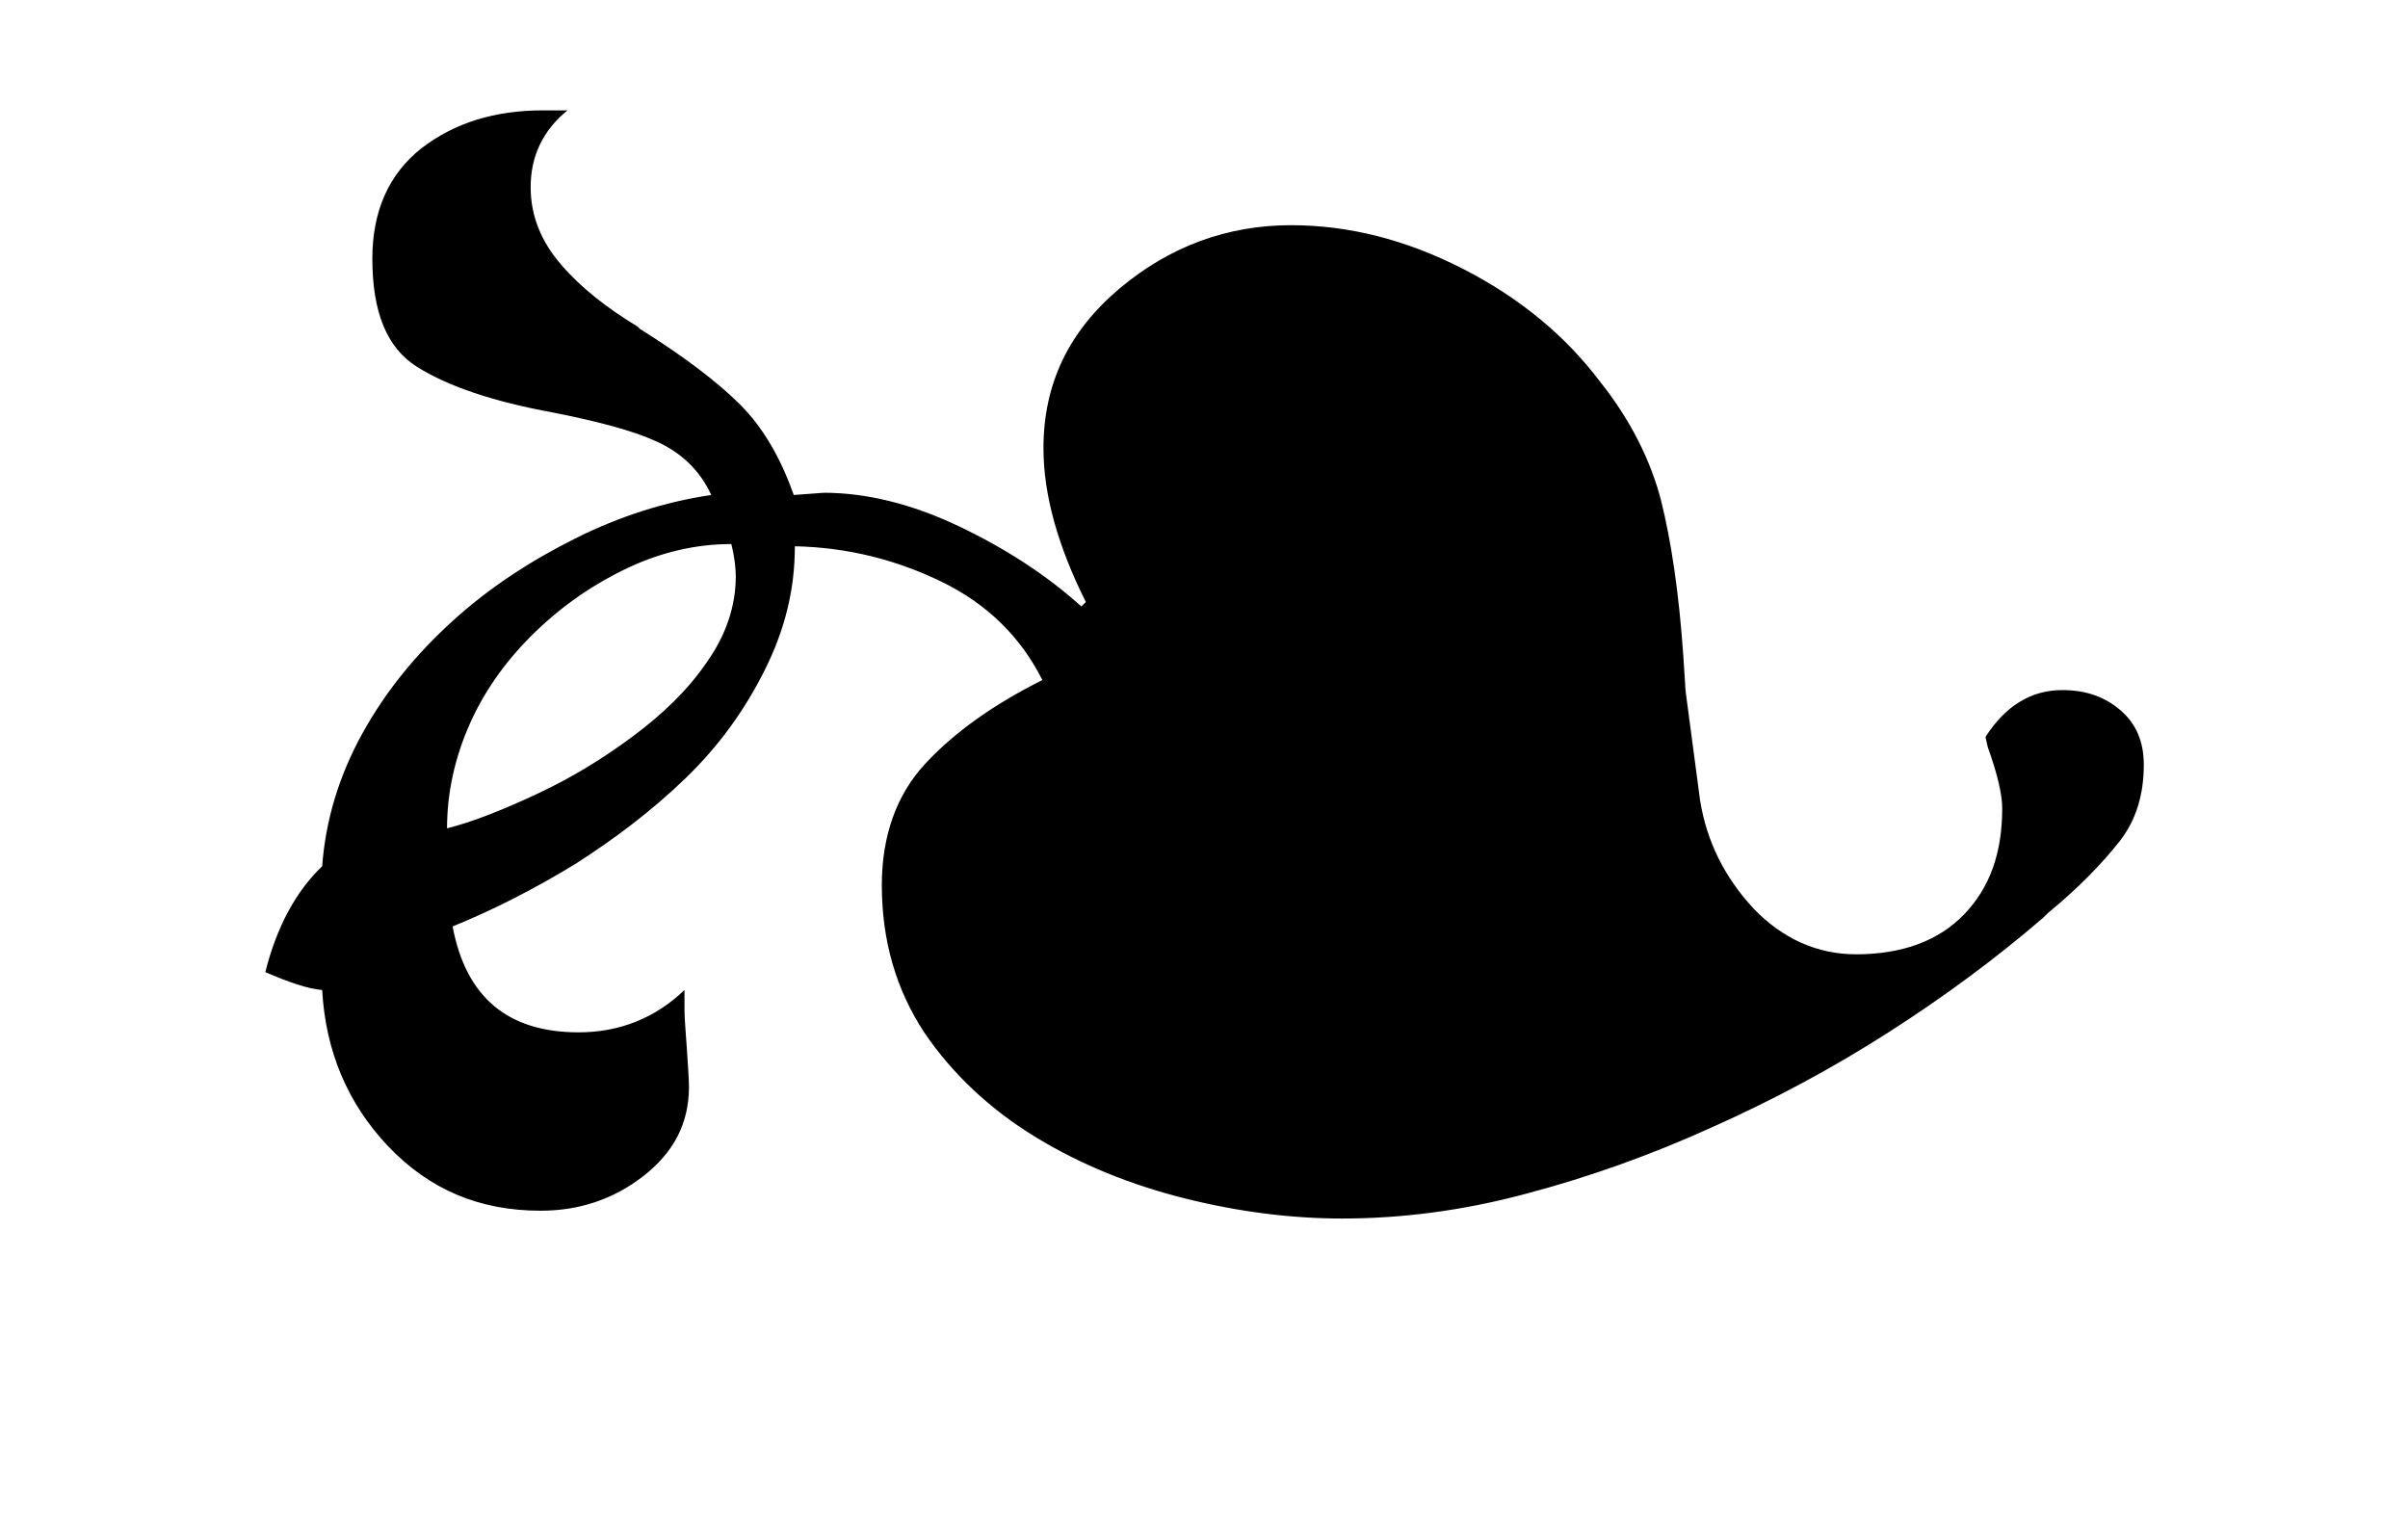
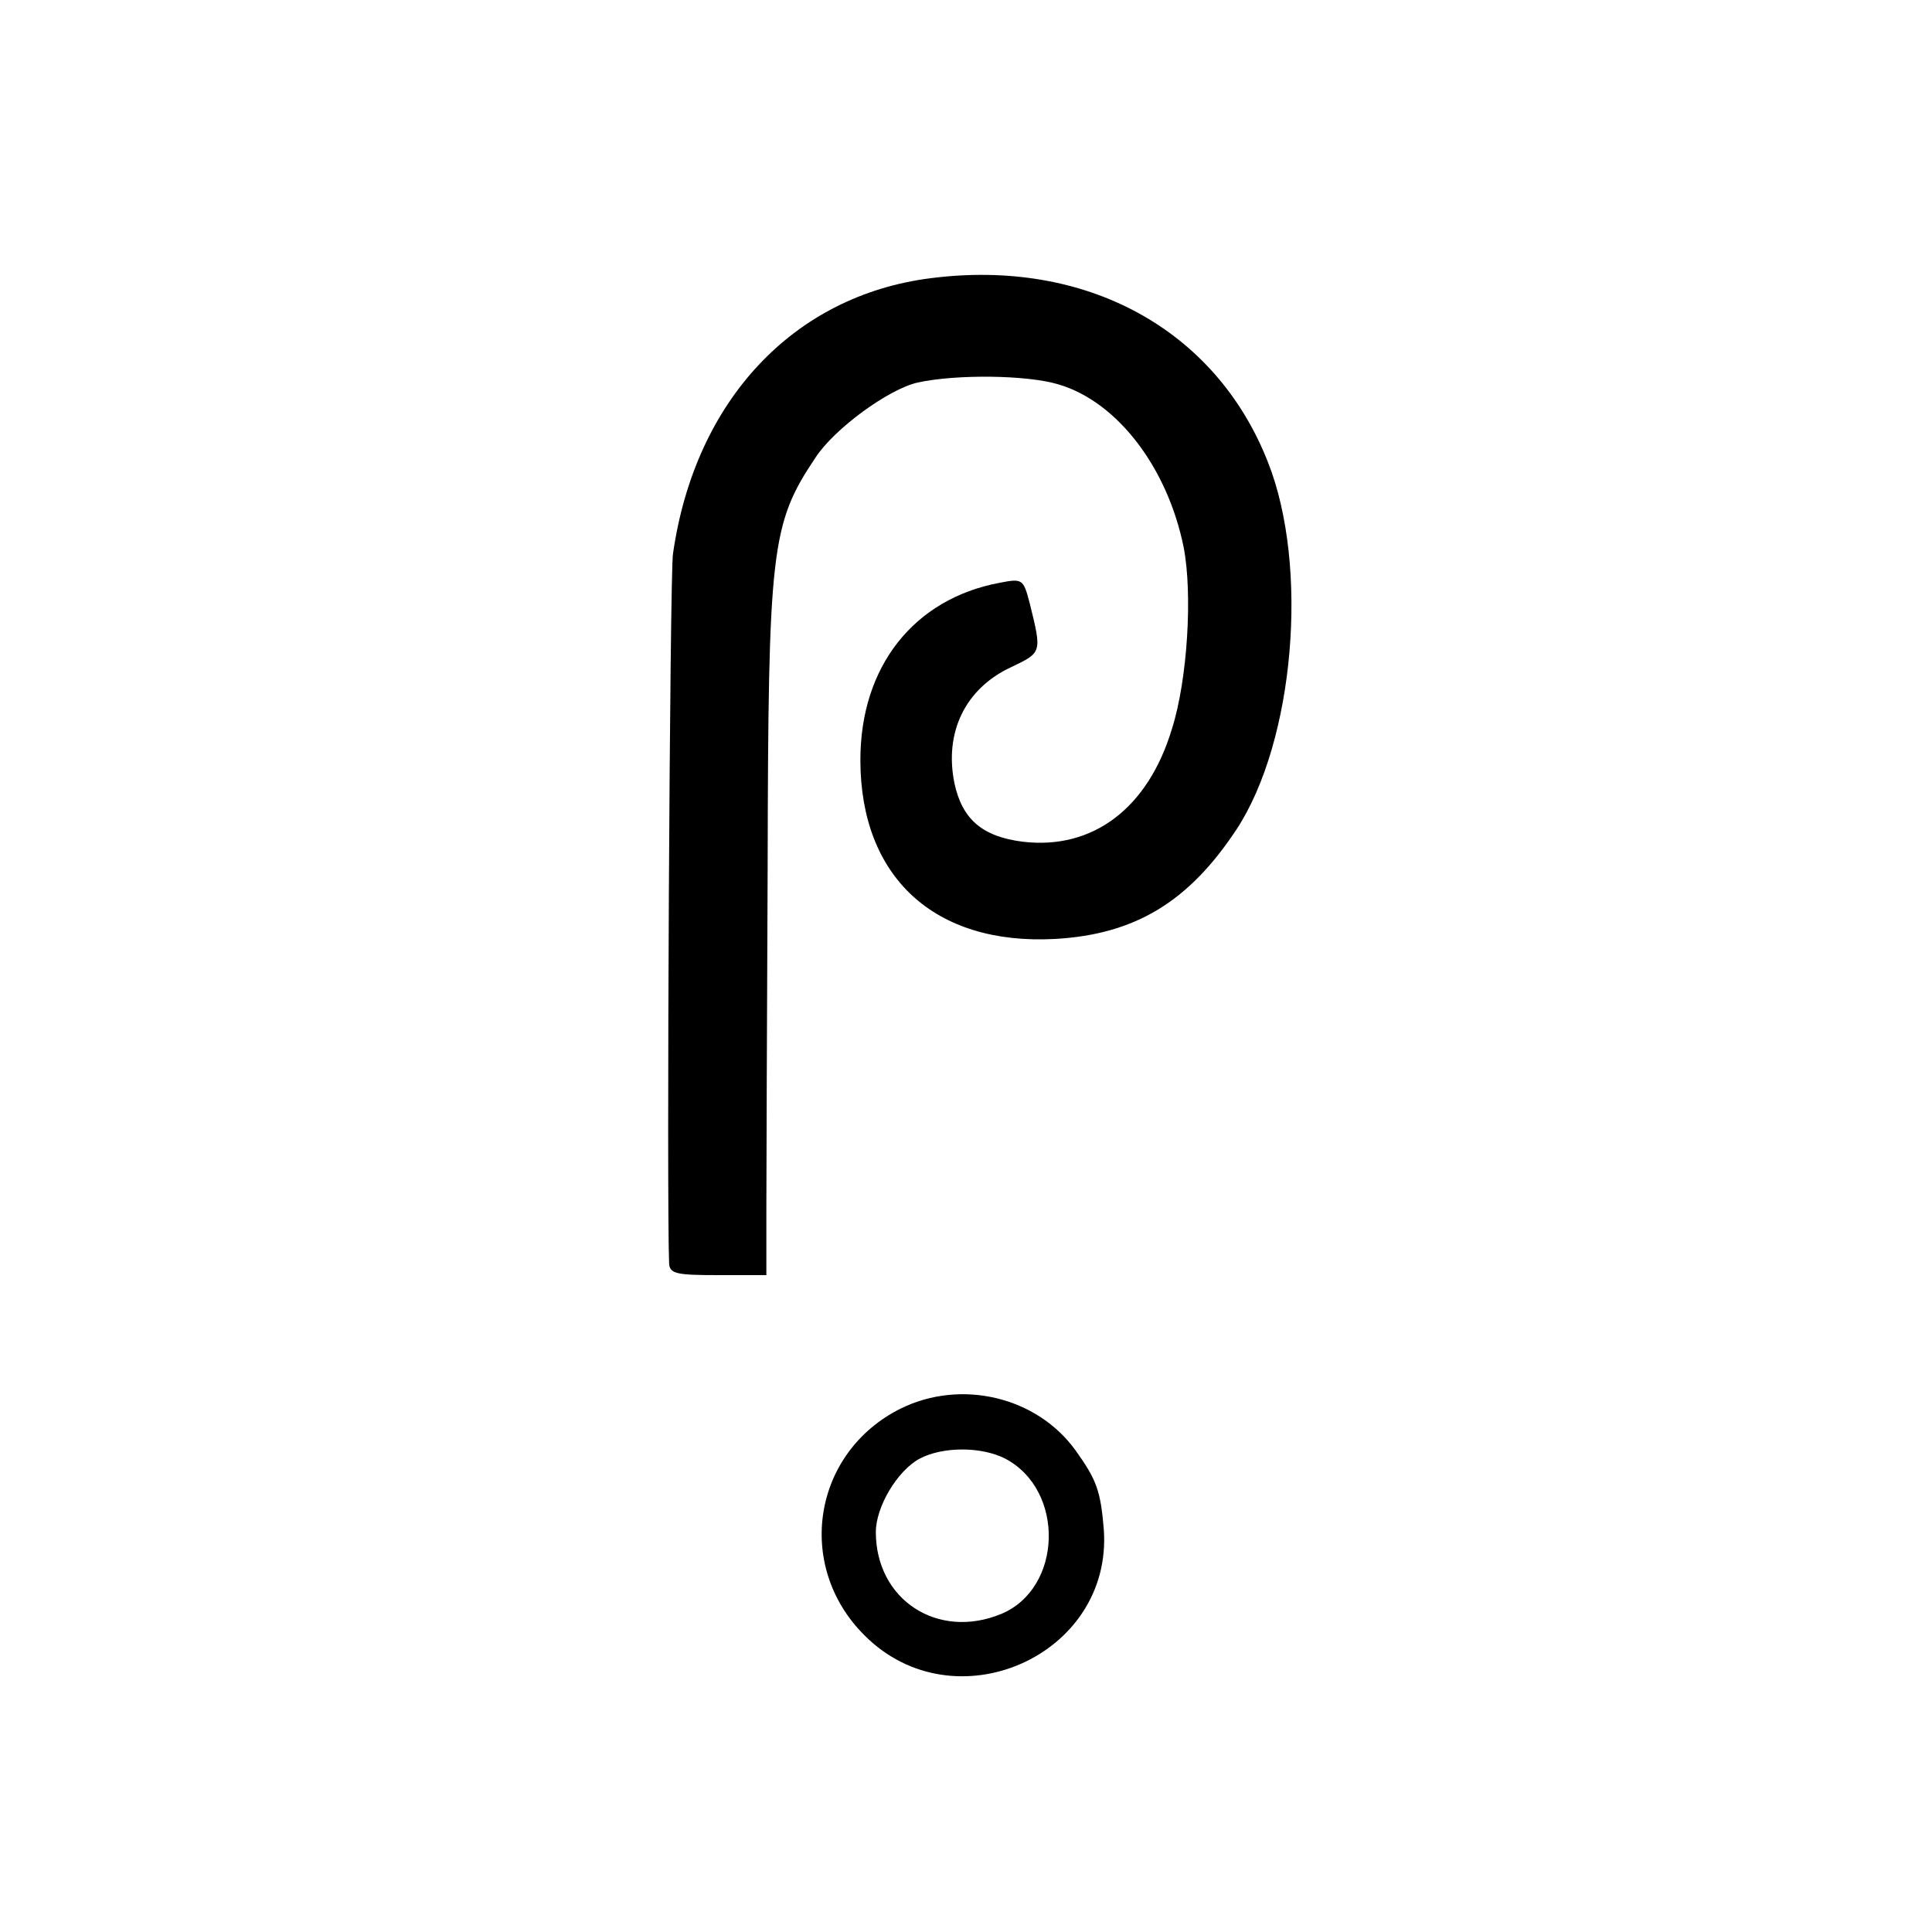
- <svg xmlns="http://www.w3.org/2000/svg" viewBox="0 0 216 136.2">
-   <path d="M149 44.9c0.9 3.6 1.6 8.2 2 14l0.2 3.1 1.3 9.8c0.6 3.7 2.2 6.9 4.8 9.7 2.6 2.7 5.7 4.1 9.2 4.1 4.1 0 7.4-1.2 9.7-3.6 2.3-2.4 3.4-5.5 3.4-9.5 0-1.2-0.4-3-1.3-5.5l-0.2-0.9c1.8-2.8 4.1-4.2 6.9-4.2 2.1 0 3.8 0.6 5.2 1.8 1.4 1.2 2.1 2.8 2.1 4.9 0 2.7-0.7 5-2.2 6.9-1.5 1.9-3.6 4.1-6.4 6.4l-0.4 0.4c-4.3 3.7-8.9 7.1-13.9 10.3-5 3.2-10.2 6-15.8 8.5-5.5 2.5-11.1 4.5-16.8 6-5.6 1.5-11.1 2.2-16.4 2.2-4.6 0-9.3-0.6-14.1-1.8-4.8-1.2-9.3-3-13.4-5.5-4.1-2.5-7.5-5.7-10-9.4-2.5-3.8-3.8-8.2-3.8-13.2 0-4.4 1.3-8.1 3.9-10.9 2.6-2.8 6.1-5.3 10.5-7.5-1.9-3.8-4.9-6.8-9-8.8-4.1-2-8.5-3.1-13.2-3.2 0 3.9-0.9 7.5-2.7 11.1-1.8 3.6-4.1 6.8-7.1 9.7-3 2.9-6.3 5.4-9.9 7.7-3.6 2.2-7.3 4.1-11 5.6 1.2 6.4 5 9.5 11.3 9.5 3.7 0 6.9-1.3 9.5-3.8v1.8c0 0.7 0.1 1.9 0.2 3.3 0.1 1.6 0.2 2.8 0.2 3.6 0 3.3-1.4 5.9-4.1 8-2.7 2.1-5.8 3.1-9.2 3.1-5.5 0-10-1.9-13.7-5.8-3.6-3.8-5.6-8.5-5.9-14-1.3-0.1-3-0.7-5.1-1.6 1-4 2.7-7.2 5.1-9.5 0.3-4.1 1.5-8.1 3.6-11.9 2.1-3.8 4.8-7.1 8.1-10.1 3.3-3 7-5.4 11-7.4s8.1-3.3 12.2-3.9c-1-2.2-2.7-3.8-4.9-4.8-2.2-1-5.3-1.8-9.3-2.6-5.5-1-9.5-2.4-12.2-4.1-2.7-1.7-4-4.9-4-9.7 0-4.3 1.5-7.6 4.4-9.9 3-2.3 6.6-3.4 10.9-3.4h2.2c-2.2 1.8-3.3 4.1-3.3 6.9 0 2.5 0.9 4.8 2.7 6.9 1.8 2.1 4.1 3.9 6.9 5.6l0.2 0.2c4 2.5 7 4.8 9 6.8 2 2 3.6 4.7 4.8 8.1l2.7-0.2c3.8 0 7.9 1 12.1 3 4.2 2 7.9 4.4 11 7.2l0.4-0.4c-2.5-5-3.8-9.6-3.8-13.8 0-5.8 2.3-10.5 6.8-14.3 4.5-3.8 9.7-5.7 15.4-5.7 5.2 0 10.3 1.3 15.4 3.9 5.1 2.6 9.2 6 12.3 10.1C146.3 37.7 148.1 41.4 149 44.9zM48.2 71.2c3-1.4 5.8-3.1 8.5-5.1 2.7-2 5-4.2 6.7-6.7 1.7-2.4 2.6-5 2.6-7.7 0-0.7-0.1-1.7-0.4-2.9-3.1 0-6.2 0.7-9.2 2.1-3 1.4-5.8 3.3-8.3 5.7-2.5 2.4-4.5 5.1-5.9 8.2-1.4 3.1-2.1 6.3-2.1 9.5C42.5 73.7 45.2 72.6 48.2 71.2z" />
+ <svg xmlns="http://www.w3.org/2000/svg" version="1.0" width="300pt" height="300pt" viewBox="0 0 300 300" preserveAspectRatio="xMidYMid meet">
+   <g transform="translate(0,300) scale(0.1,-0.1)" stroke="none">
+     <path d="M1445 2568 c-213 -27 -366 -190 -400 -428 -5 -34 -10 -1006 -6 -1102 1 -16 12 -18 76 -18 l75 0 0 103 c0 56 1 295 2 530 1 494 5 533 74 636 29 45 114 107 159 117 59 13 170 12 219 -3 91 -27 169 -129 194 -253 14 -72 6 -205 -18 -281 -37 -124 -123 -189 -232 -176 -63 8 -94 35 -106 91 -16 79 17 147 88 180 48 23 48 22 29 99 -10 38 -11 39 -47 32 -133 -25 -216 -130 -216 -275 0 -182 115 -288 302 -278 125 7 208 58 282 170 90 137 113 408 49 570 -81 207 -283 317 -524 286z" />
+     <path d="M1399 813 c-137 -68 -165 -244 -57 -352 140 -141 386 -32 372 164 -5 60 -11 77 -44 123 -60 83 -177 111 -271 65z m162 -78 c93 -49 89 -201 -6 -241 -99 -41 -195 22 -195 127 0 39 33 95 68 114 36 19 96 19 133 0z" />
+   </g>
</svg>
